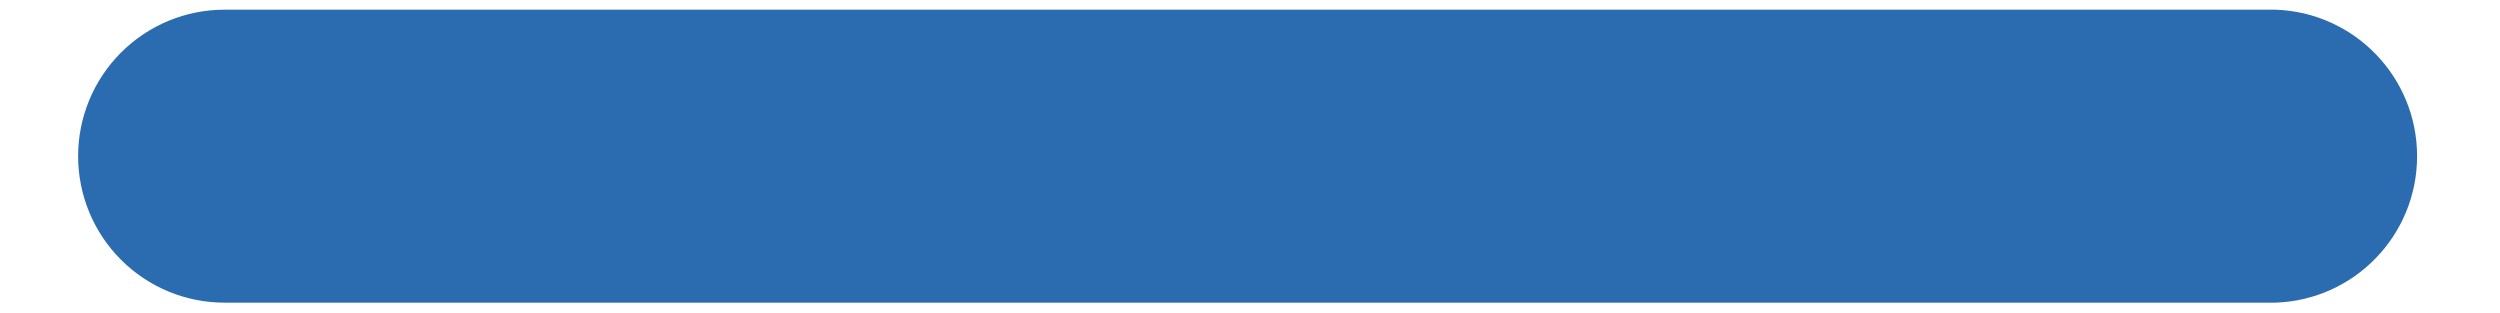
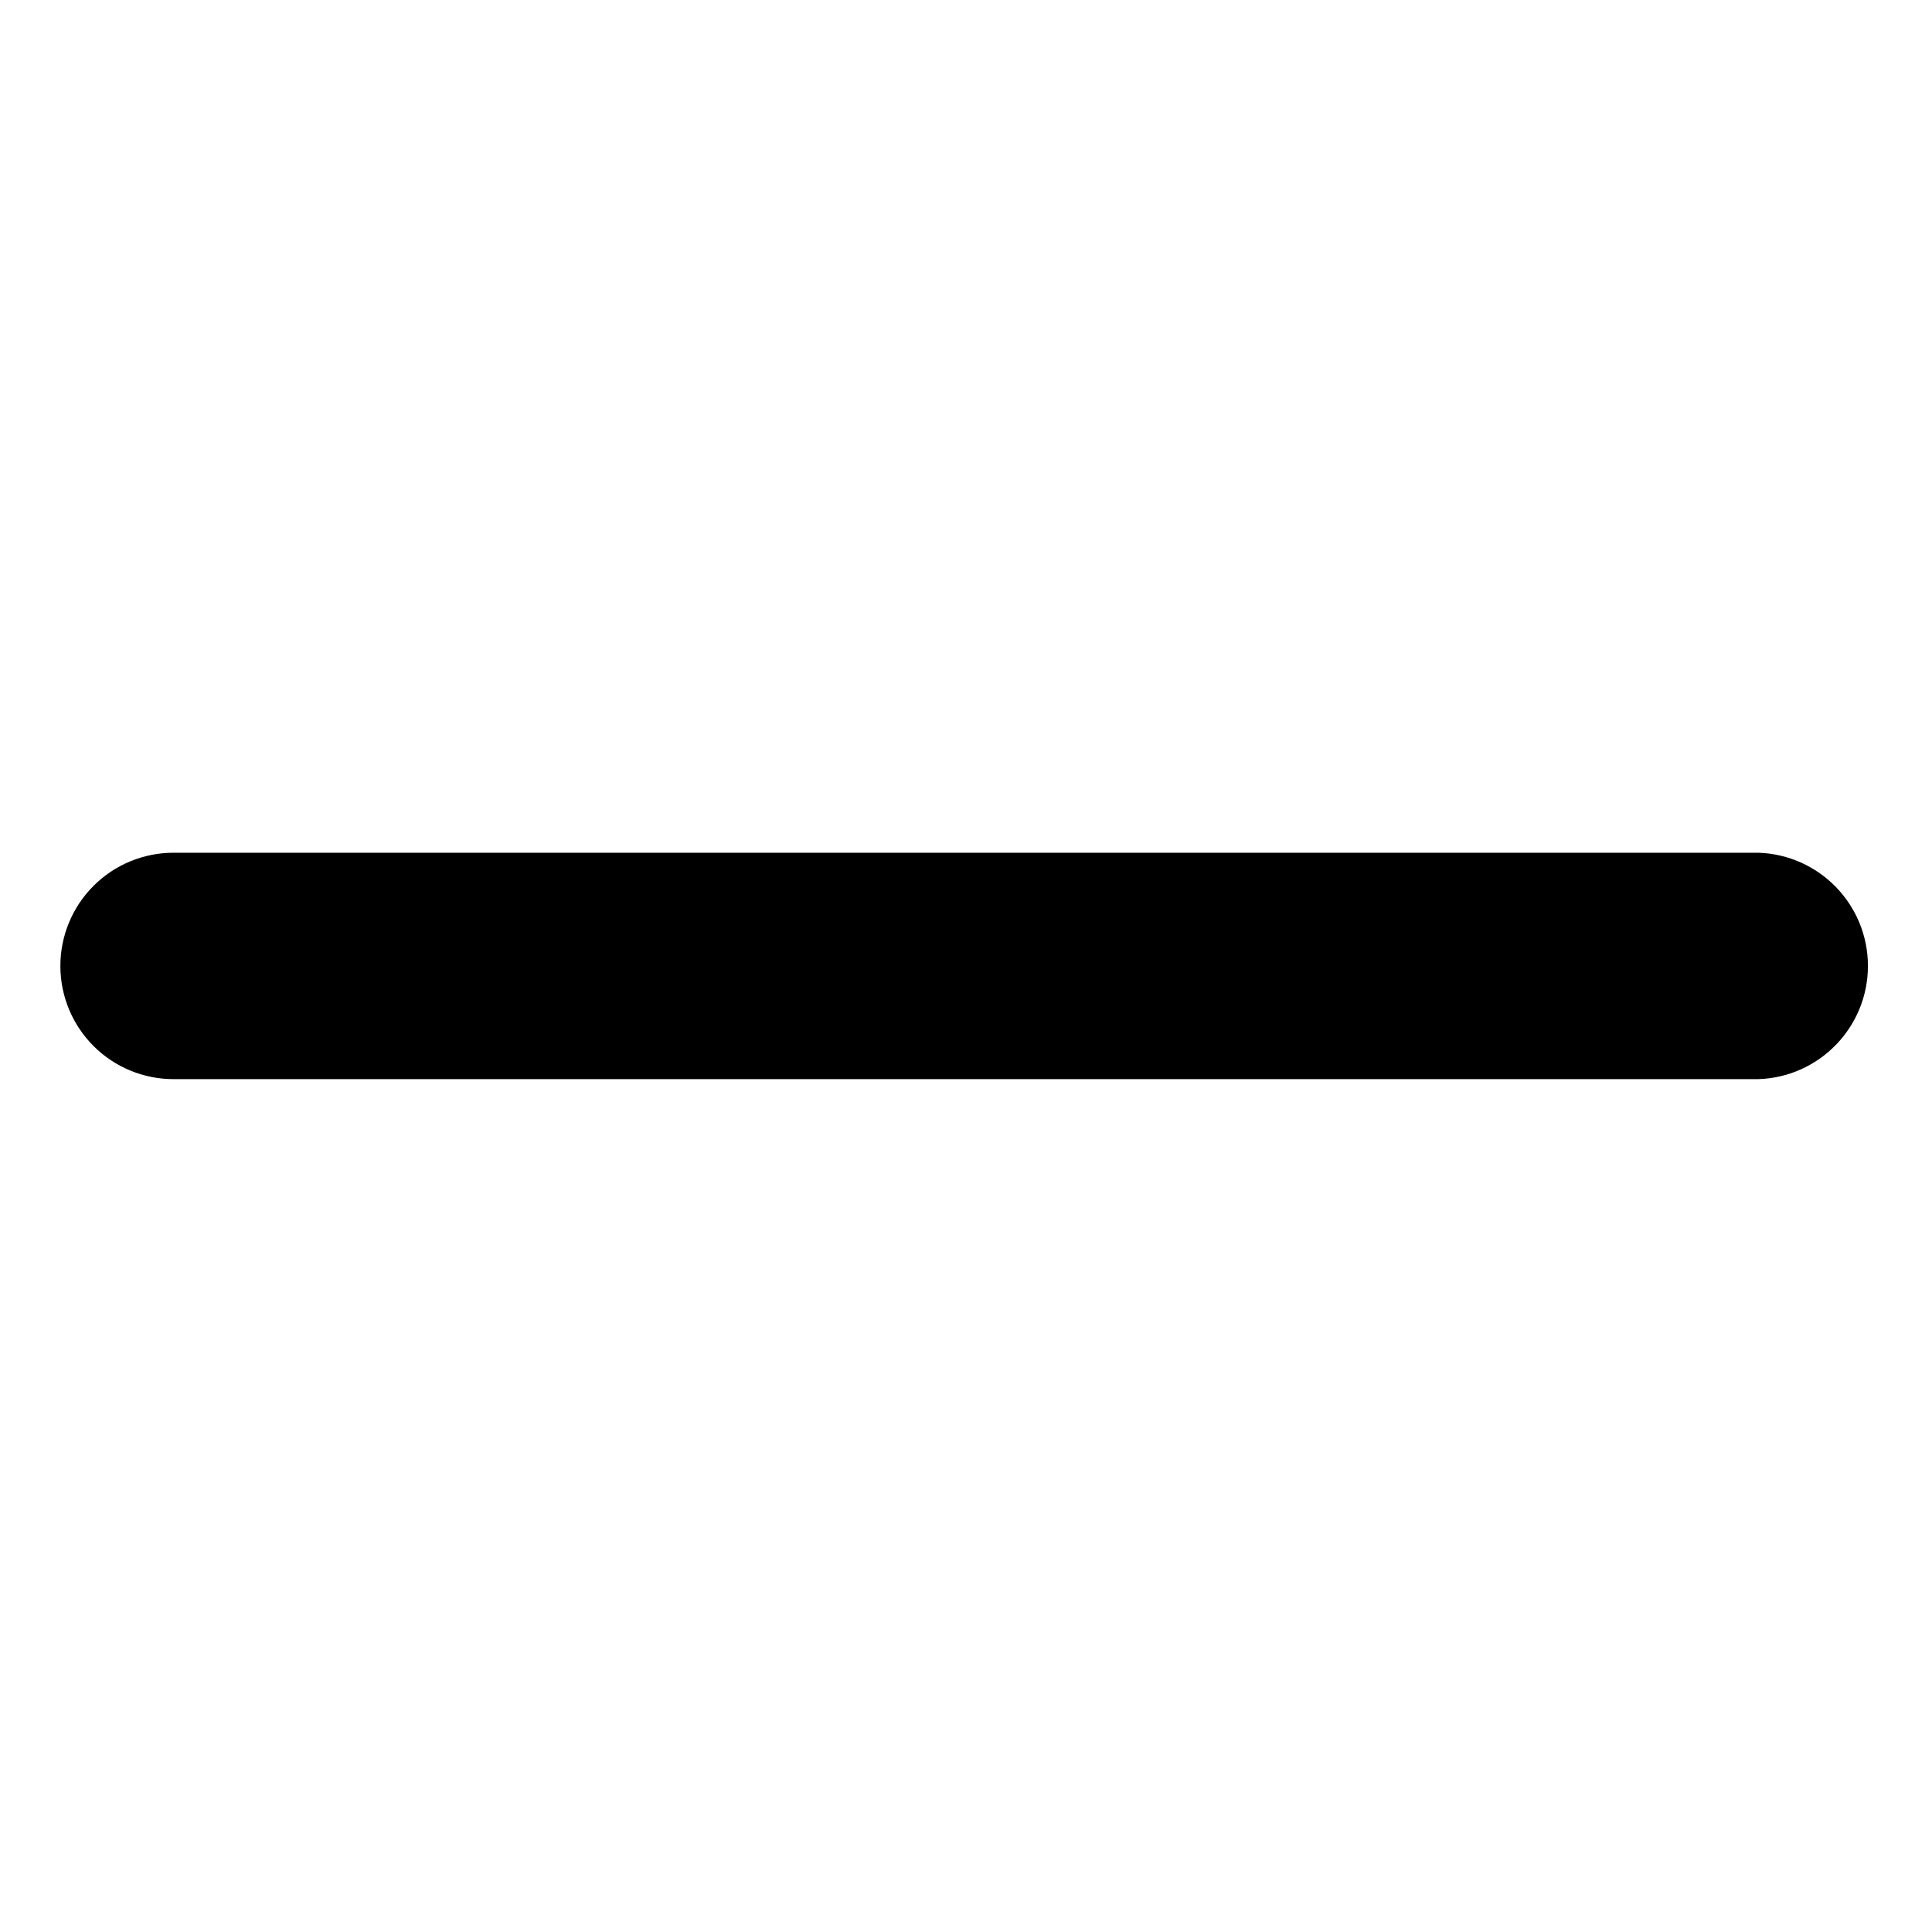
- <svg xmlns="http://www.w3.org/2000/svg" width="16" height="2" viewBox="0 0 16 2" fill="none">
-   <path d="M.5 1a.937.937 0 0 1 .938-.938h13.124a.938.938 0 0 1 0 1.875H1.438A.937.937 0 0 1 .5 1Z" fill="#2B6CB0" />
+ <svg xmlns="http://www.w3.org/2000/svg" width="16" height="16" viewBox="0 0 16 2" fill="none">
+   <path d="M.5 1a.937.937 0 0 1 .938-.938h13.124a.938.938 0 0 1 0 1.875H1.438A.937.937 0 0 1 .5 1Z" fill="currentColor" />
</svg>
